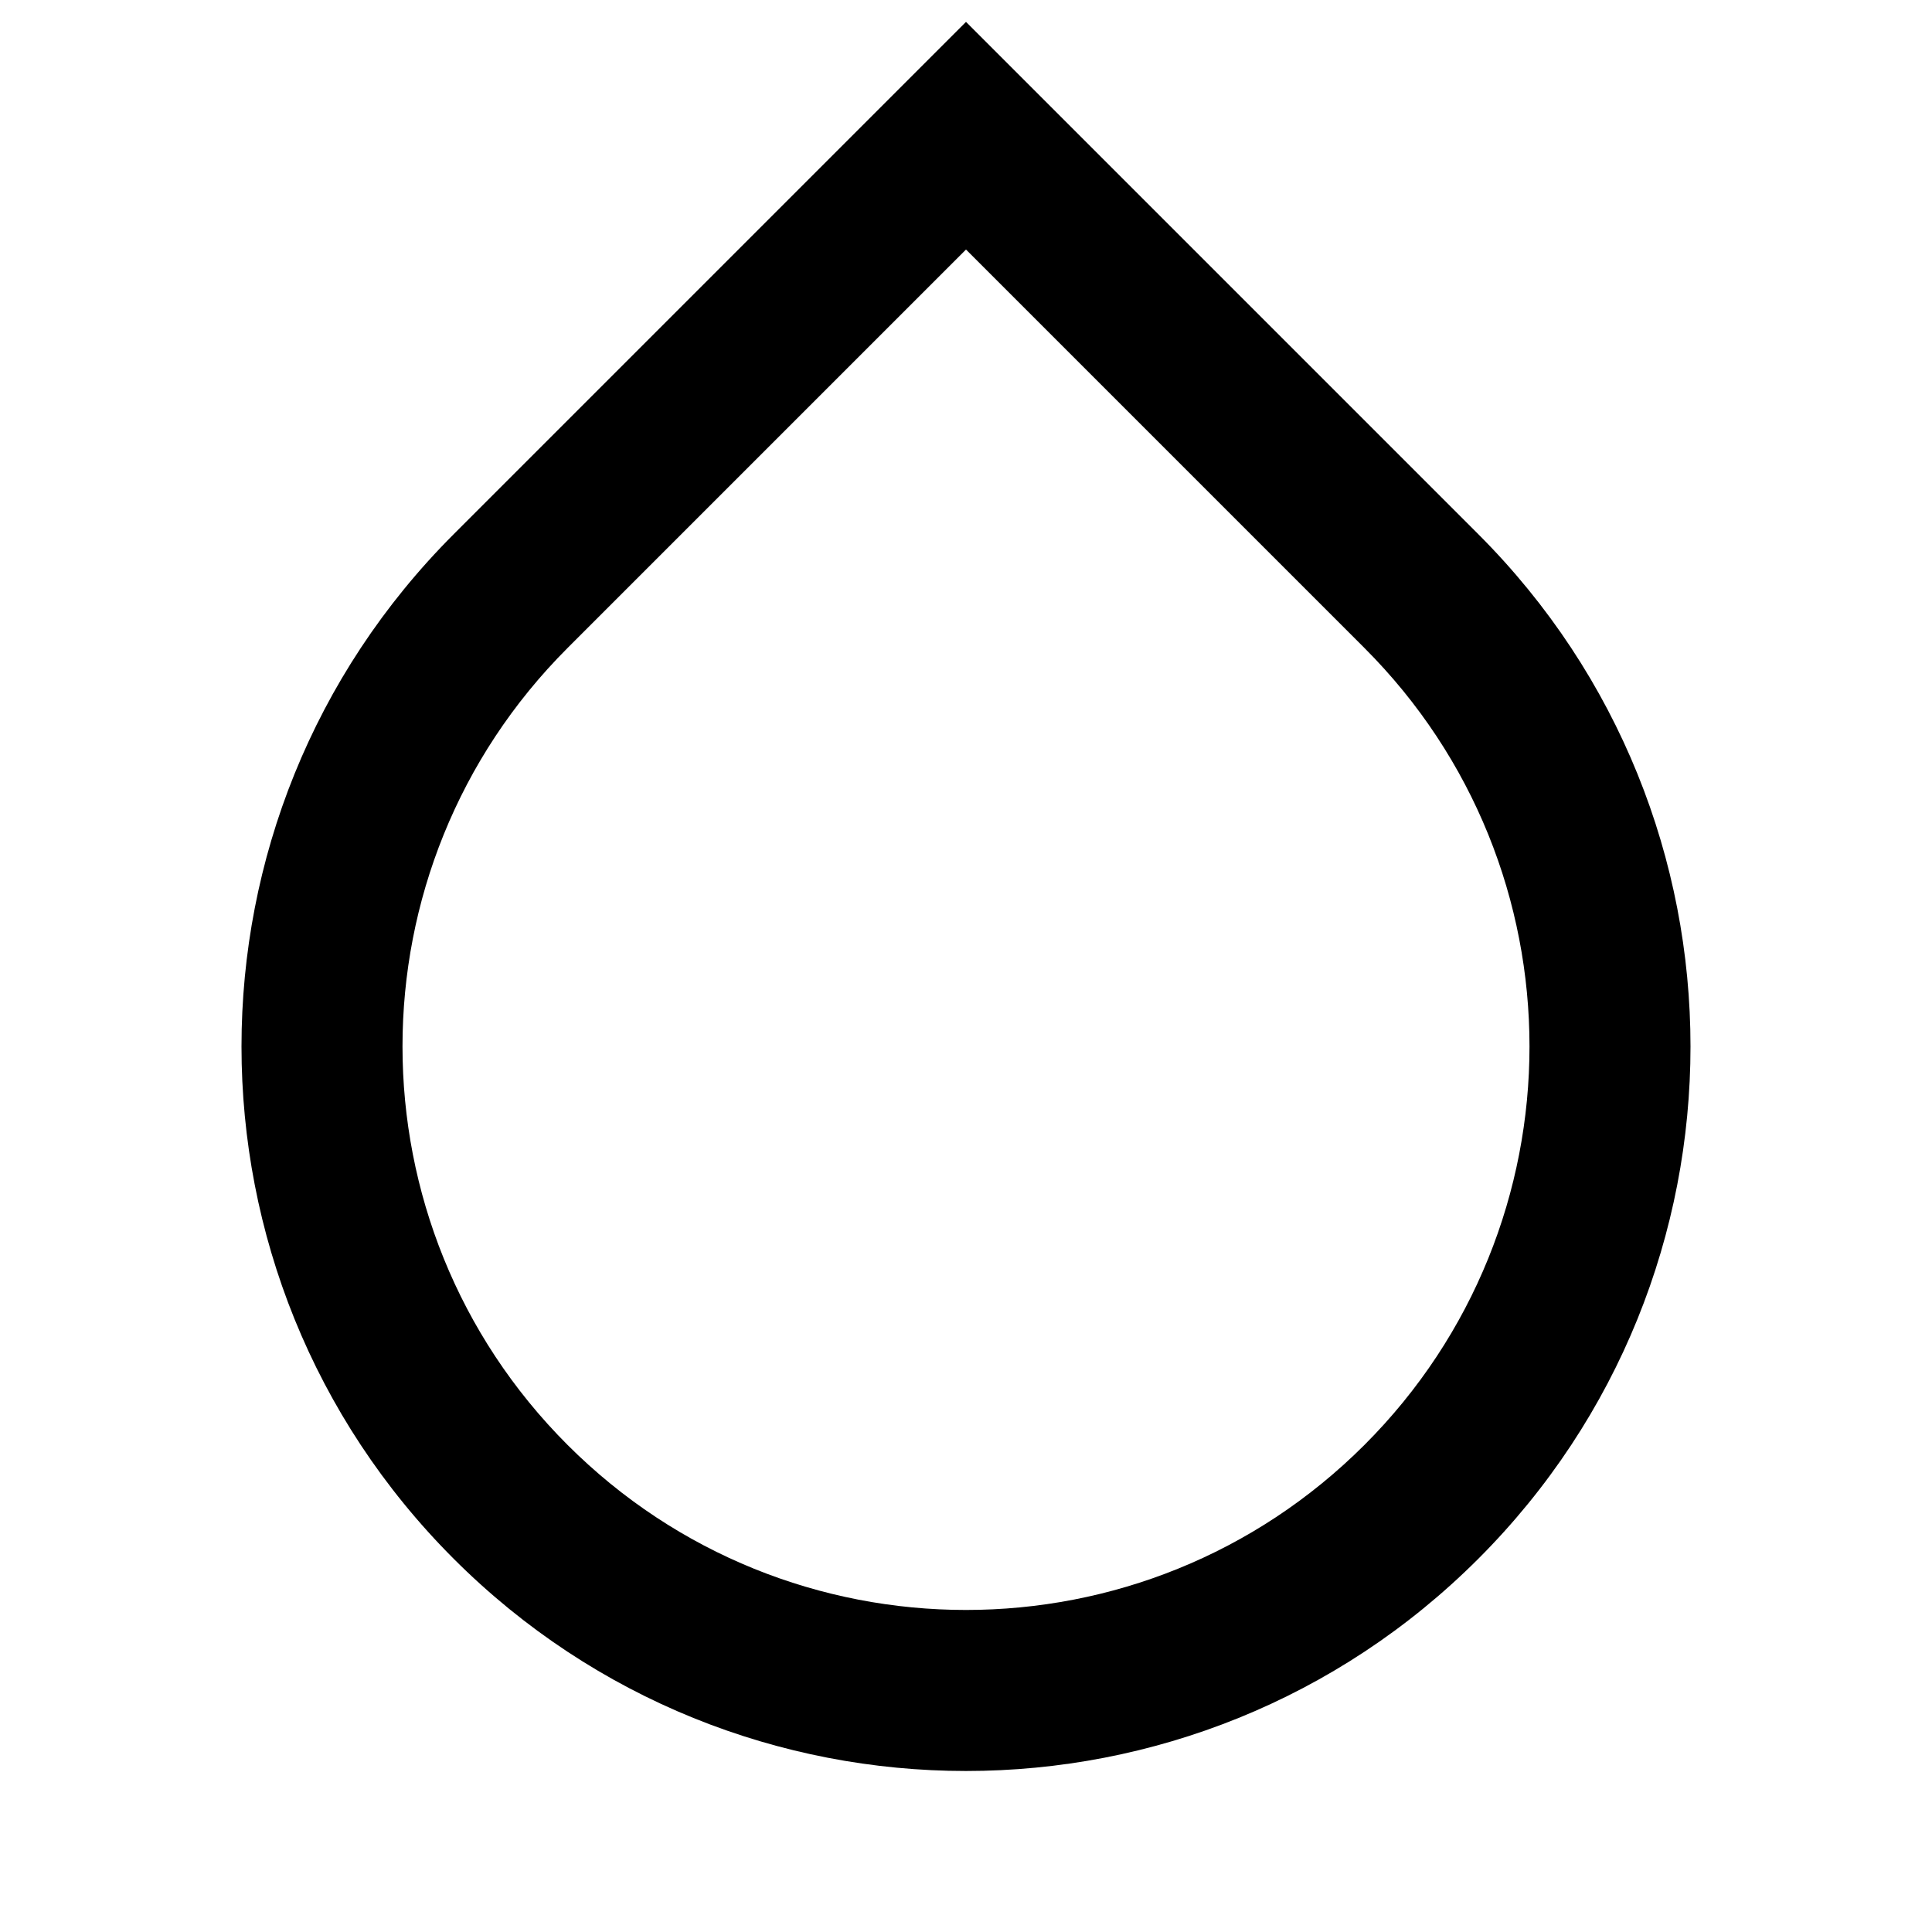
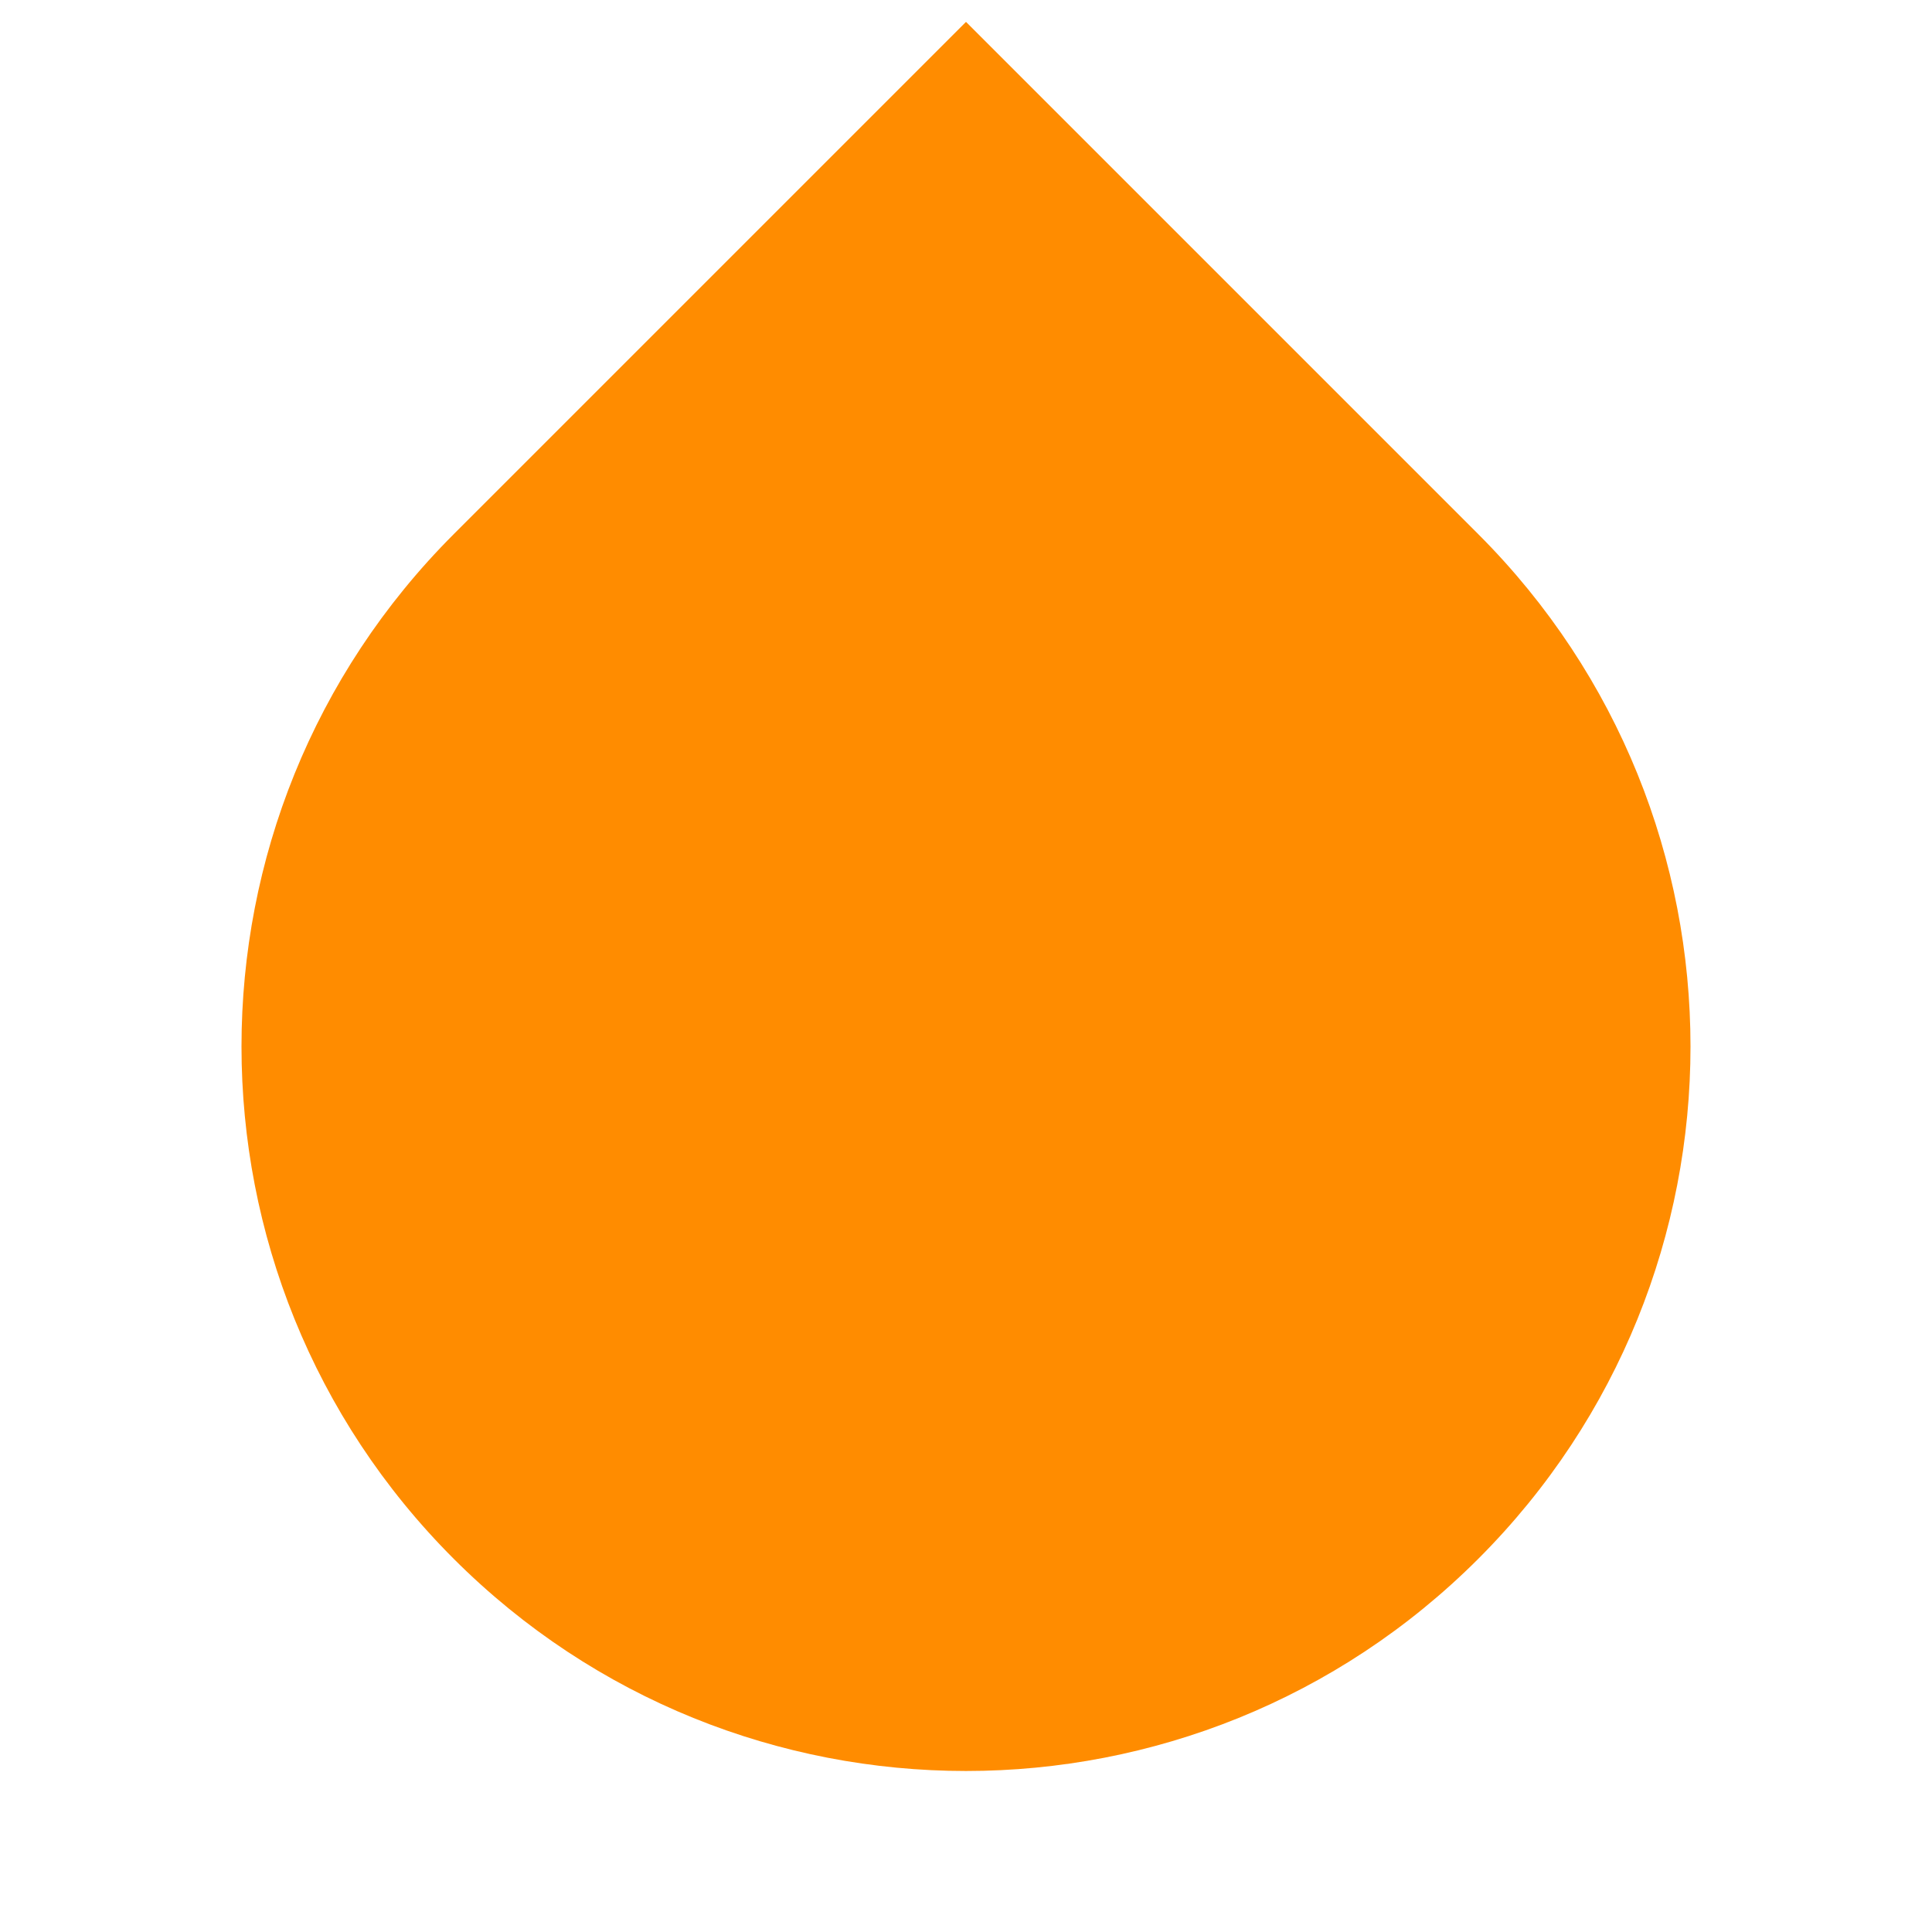
<svg xmlns="http://www.w3.org/2000/svg" viewBox="0 0 24 24" width="48" height="48">
  <path fill="none" d="M0 0h24v24H0z" />
-   <path d="M12 3.1L7.05 8.05a7 7 0 1 0 9.9 0L12 3.1zm0-2.828l6.364 6.364a9 9 0 1 1-12.728 0L12 .272z" />
+   <path d="M5.636 6.636L12 .272l6.364 6.364a9 9 0 1 1-12.728 0z" fill="rgba(255,140,0,1)" />
</svg>
